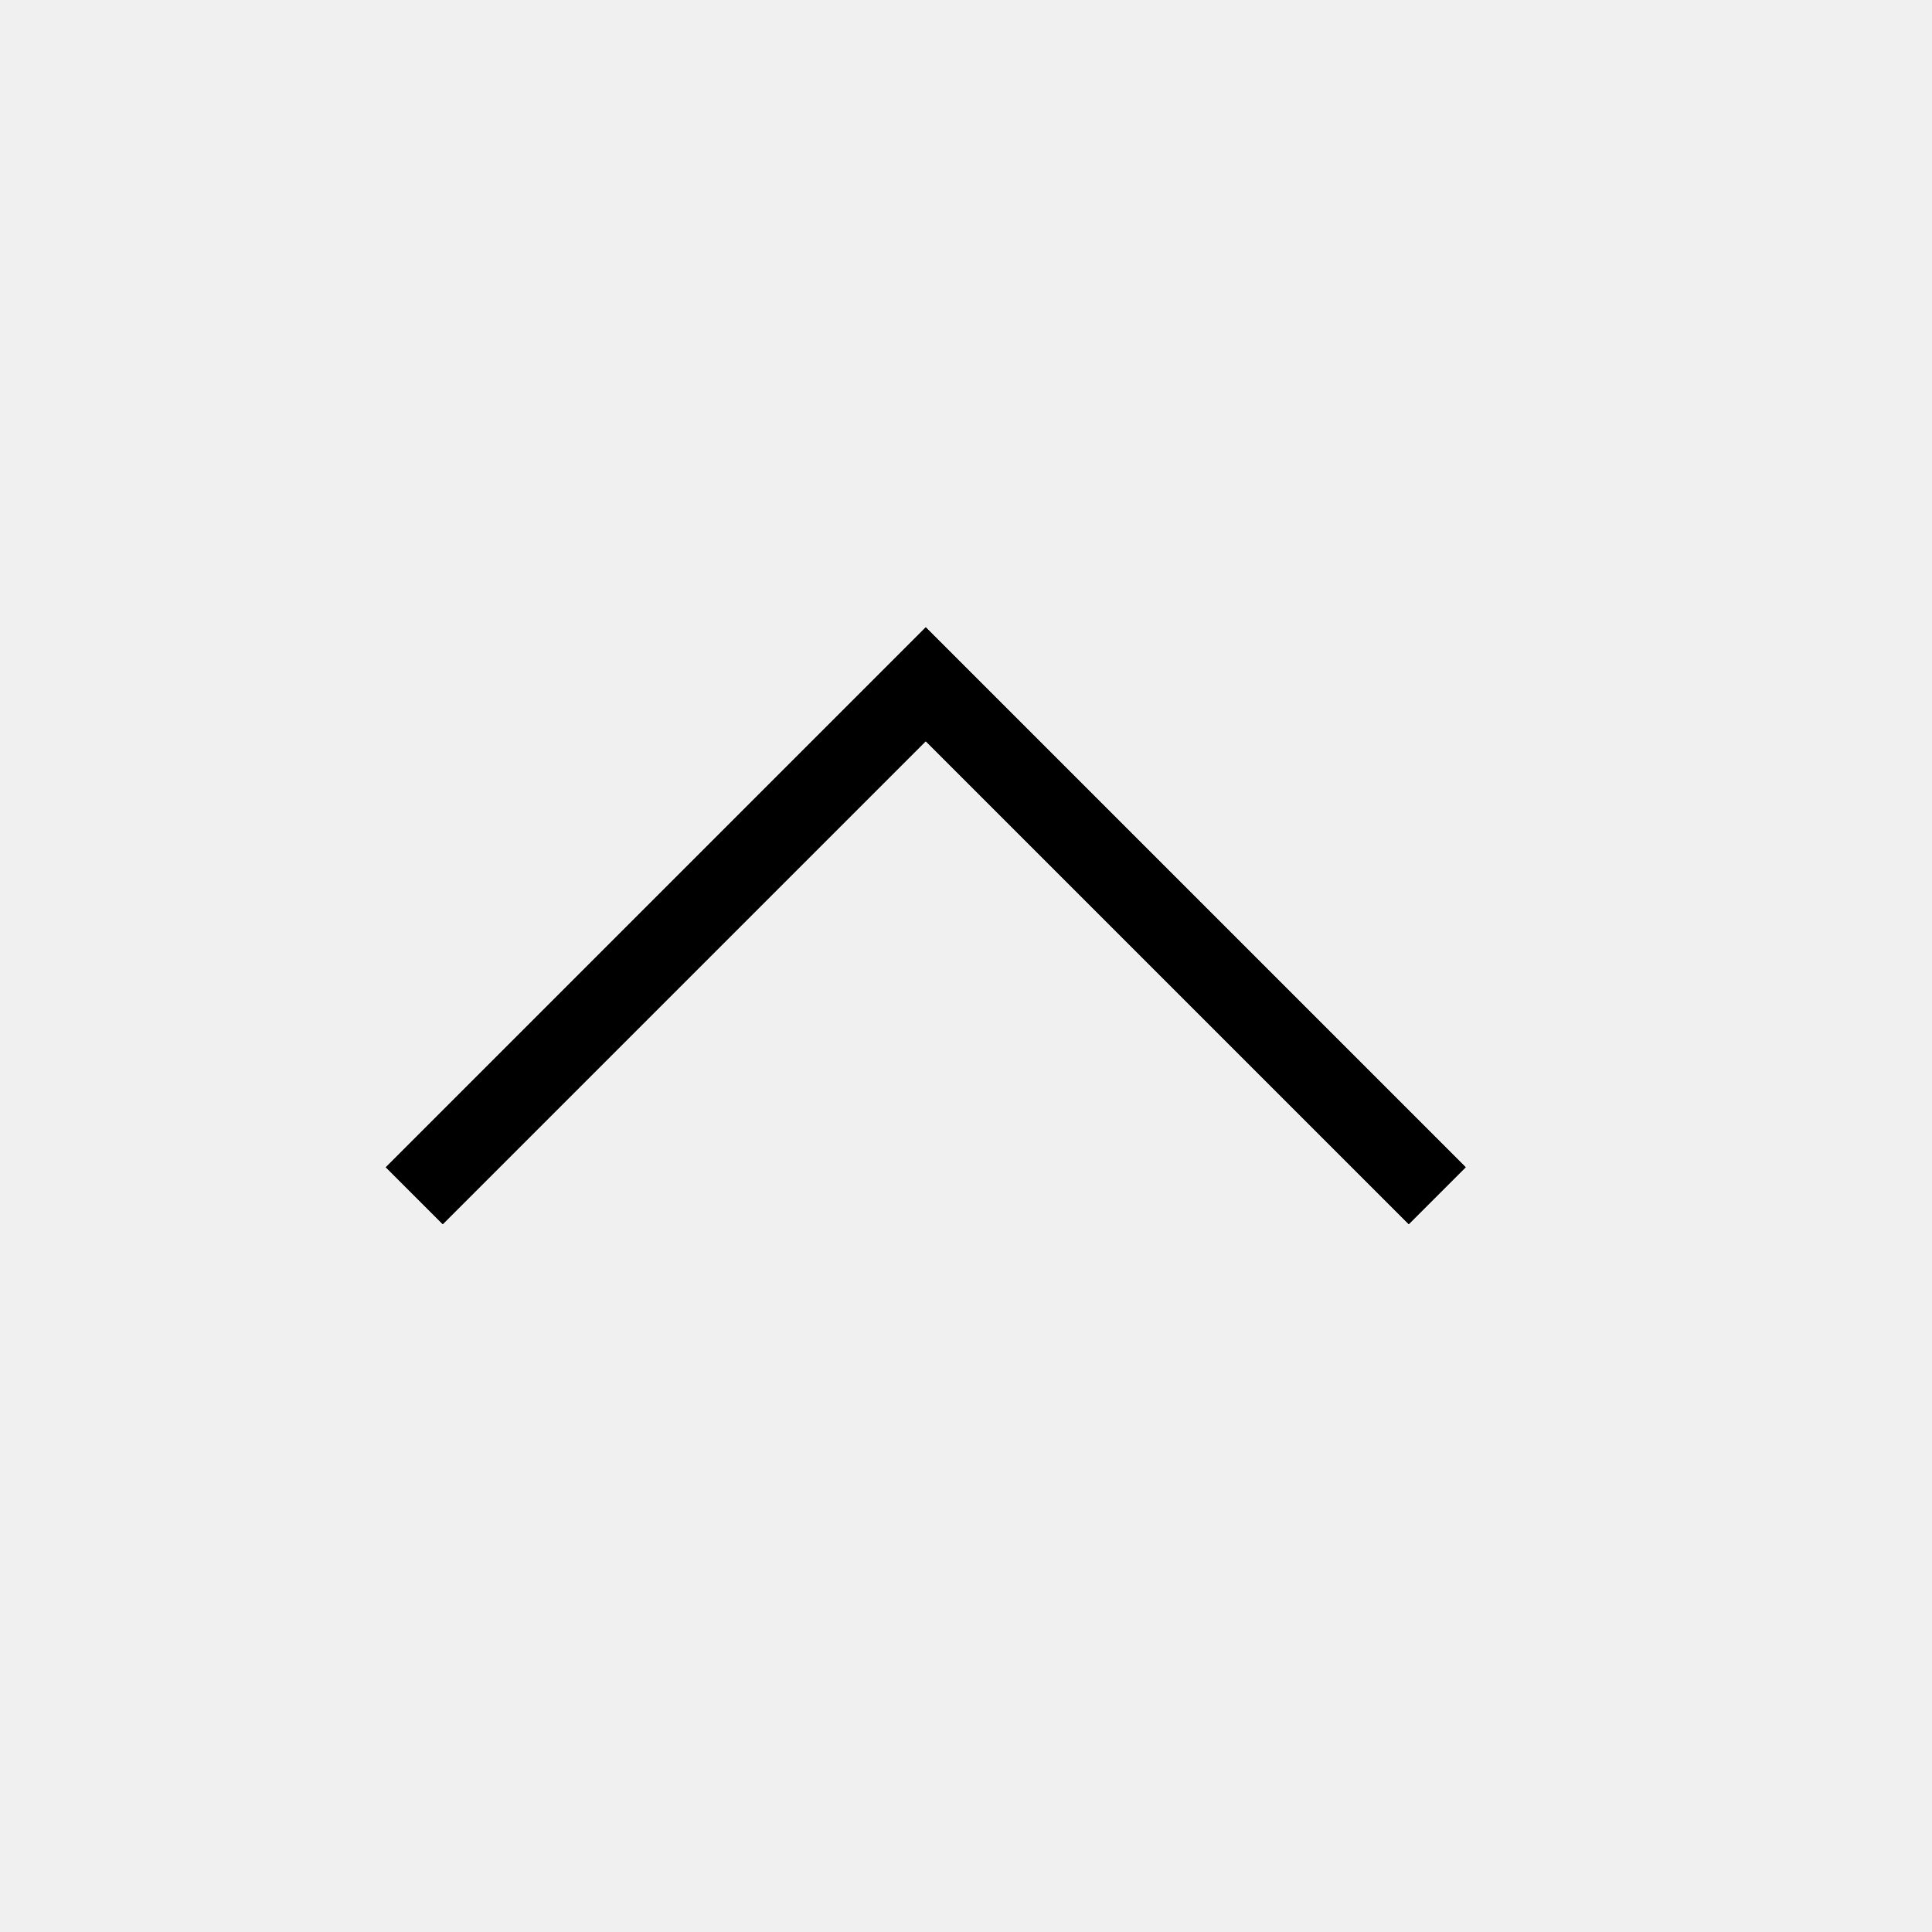
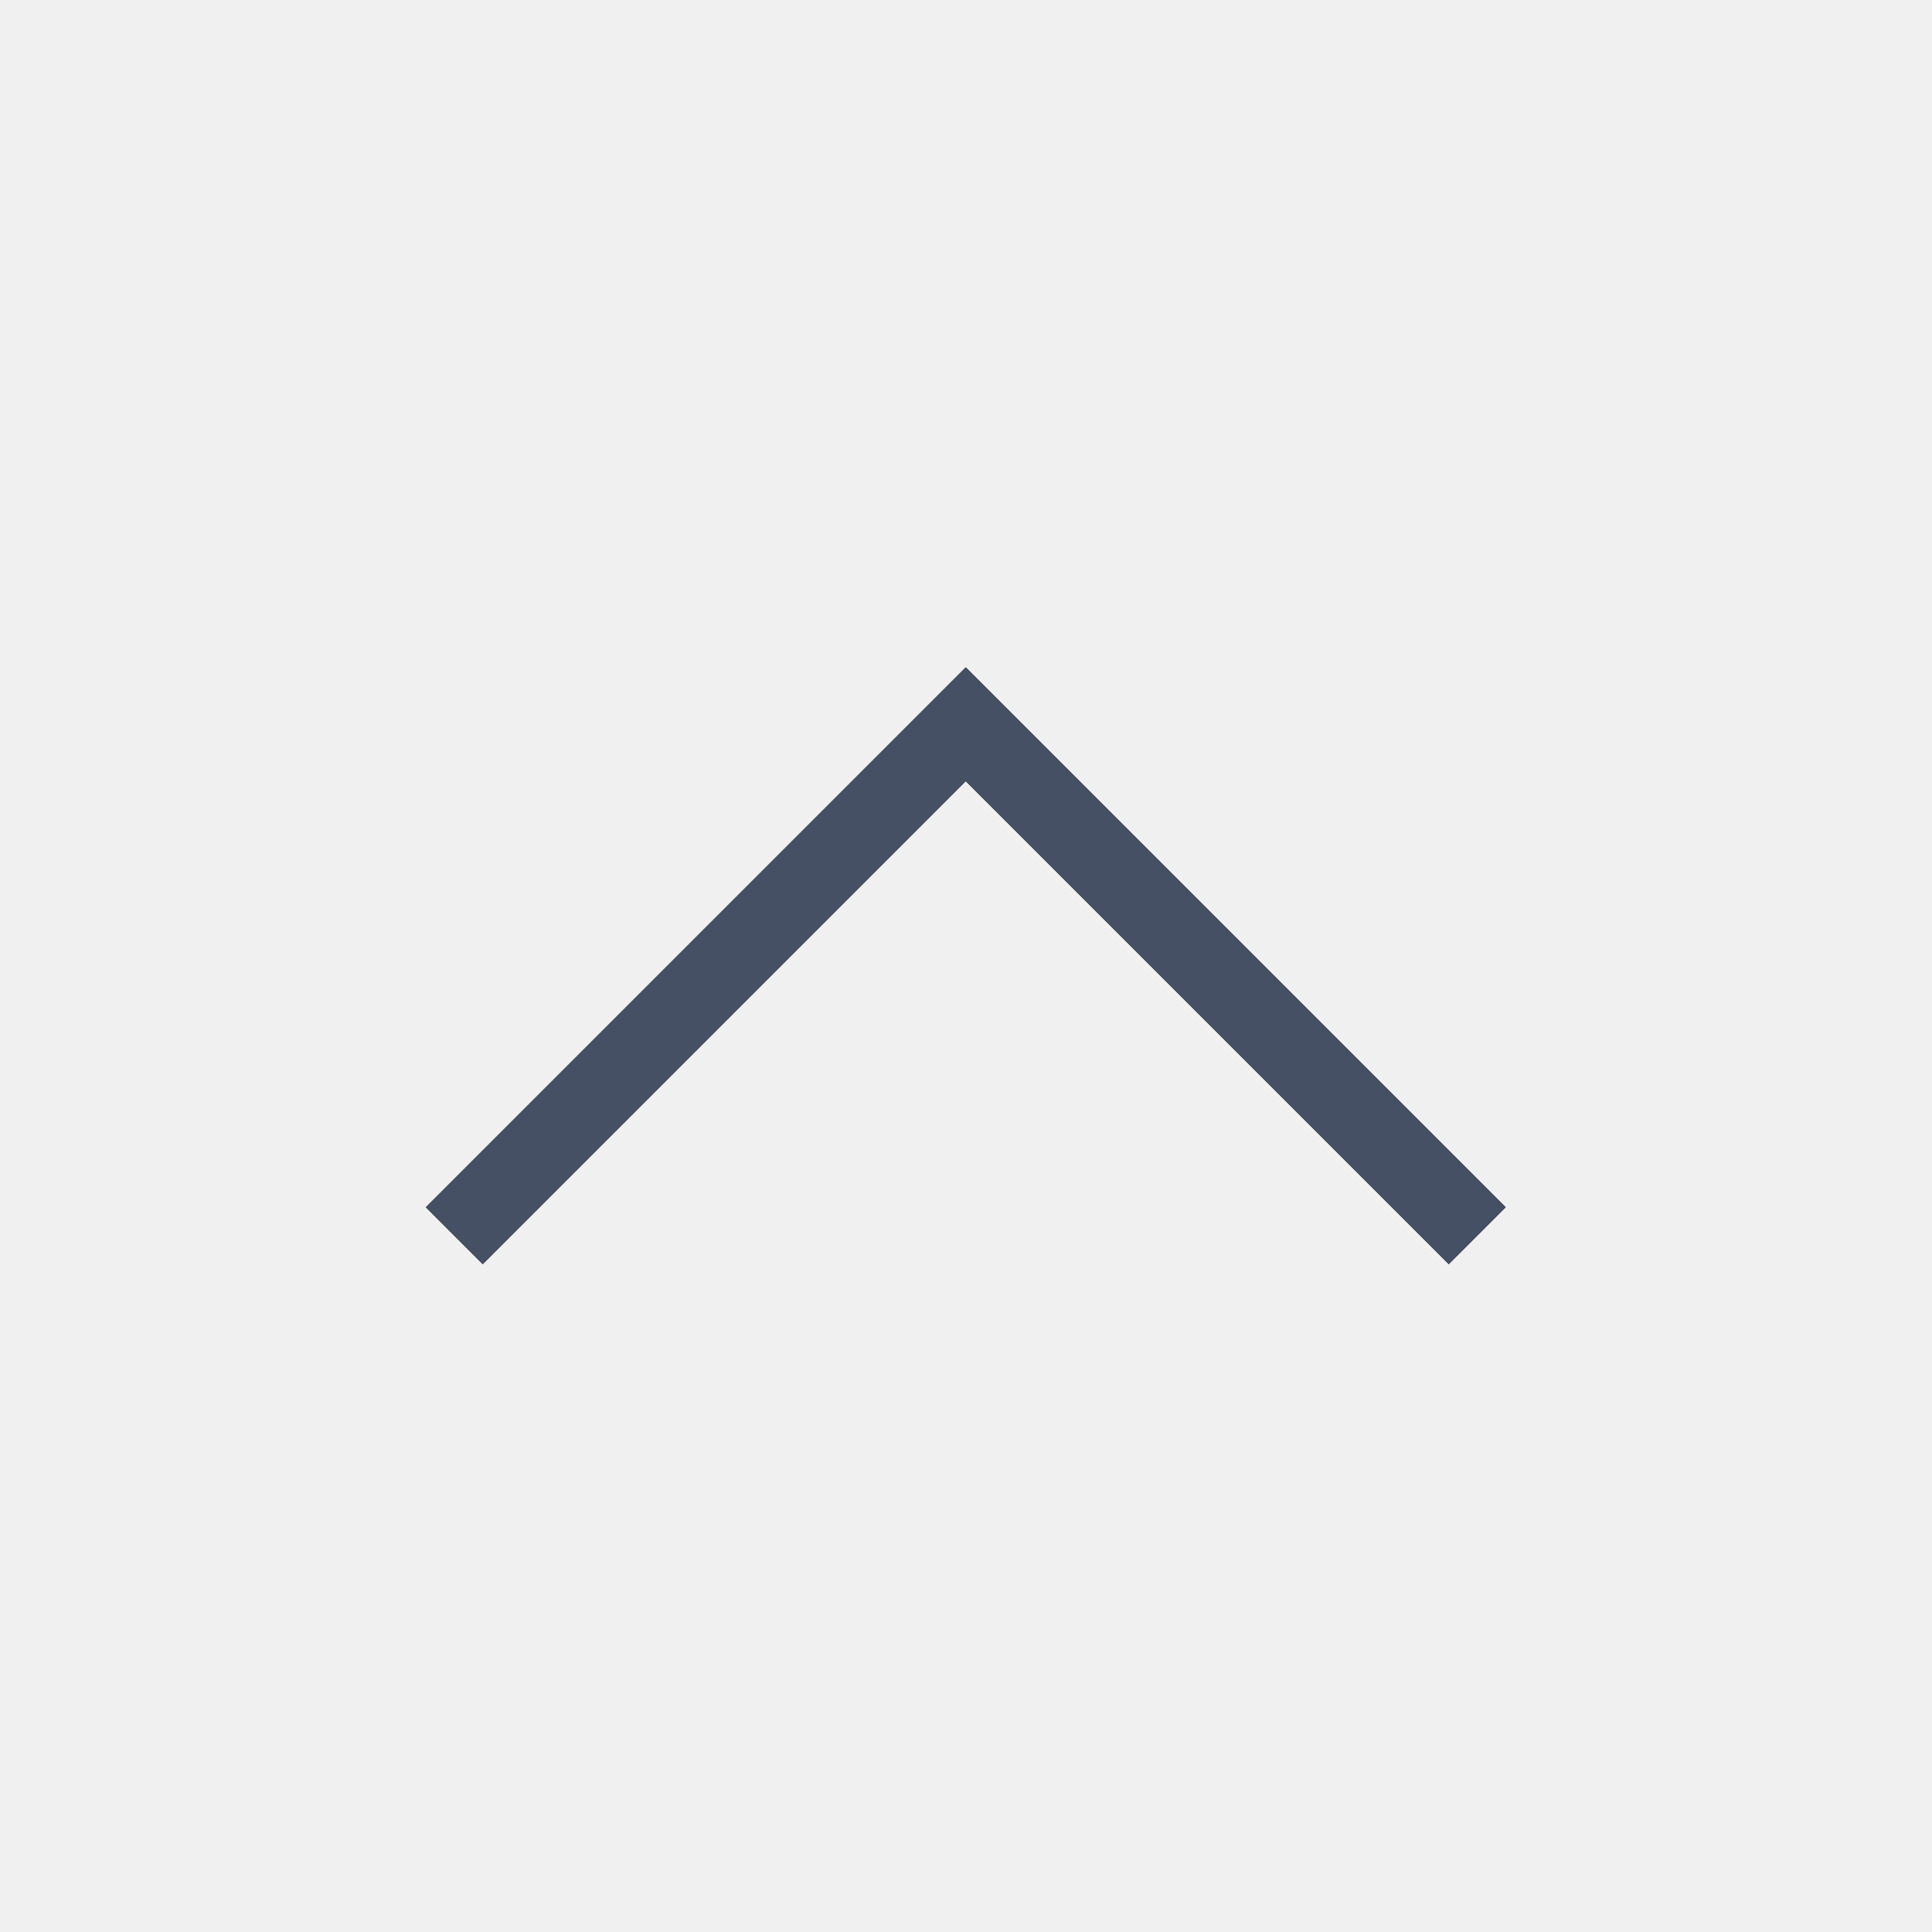
<svg xmlns="http://www.w3.org/2000/svg" xmlns:xlink="http://www.w3.org/1999/xlink" width="24px" height="24px" viewBox="0 0 24 24" version="1.1">
  <defs>
-     <path d="M12.207,8.5 L18.207,14.5 L17.5,15.207 L11.5,9.207 L5.5,15.207 L4.793,14.5 L11.5,7.793 L12.207,8.5 Z" id="path-1" />
+     <path d="M11.997,8.29 L18.704,14.997 L17.997,15.704 L11.997,9.704 L5.997,15.704 L5.29,14.997 L11.29,8.997 L11.29,8.997 L11.997,8.29 Z" id="path-1" />
  </defs>
  <g id="Symbols" stroke="none" stroke-width="1" fill="none" fill-rule="evenodd">
    <g id="Icons-/-General-/-24-/-Arrow-Up-Minor">
      <mask id="mask-2" fill="white">
        <use xlink:href="#path-1" />
      </mask>
      <use id="Combined-Shape" fill="#000000" fill-rule="nonzero" xlink:href="#path-1" />
-       <g id="Colors-/-Black" mask="url(#mask-2)" fill="#000000">
+       <g id="Colors-/-305-Dark-Grey" mask="url(#mask-2)" fill="#455065">
        <rect id="Rectangle" x="0" y="0" width="24" height="24" />
      </g>
    </g>
  </g>
</svg>
